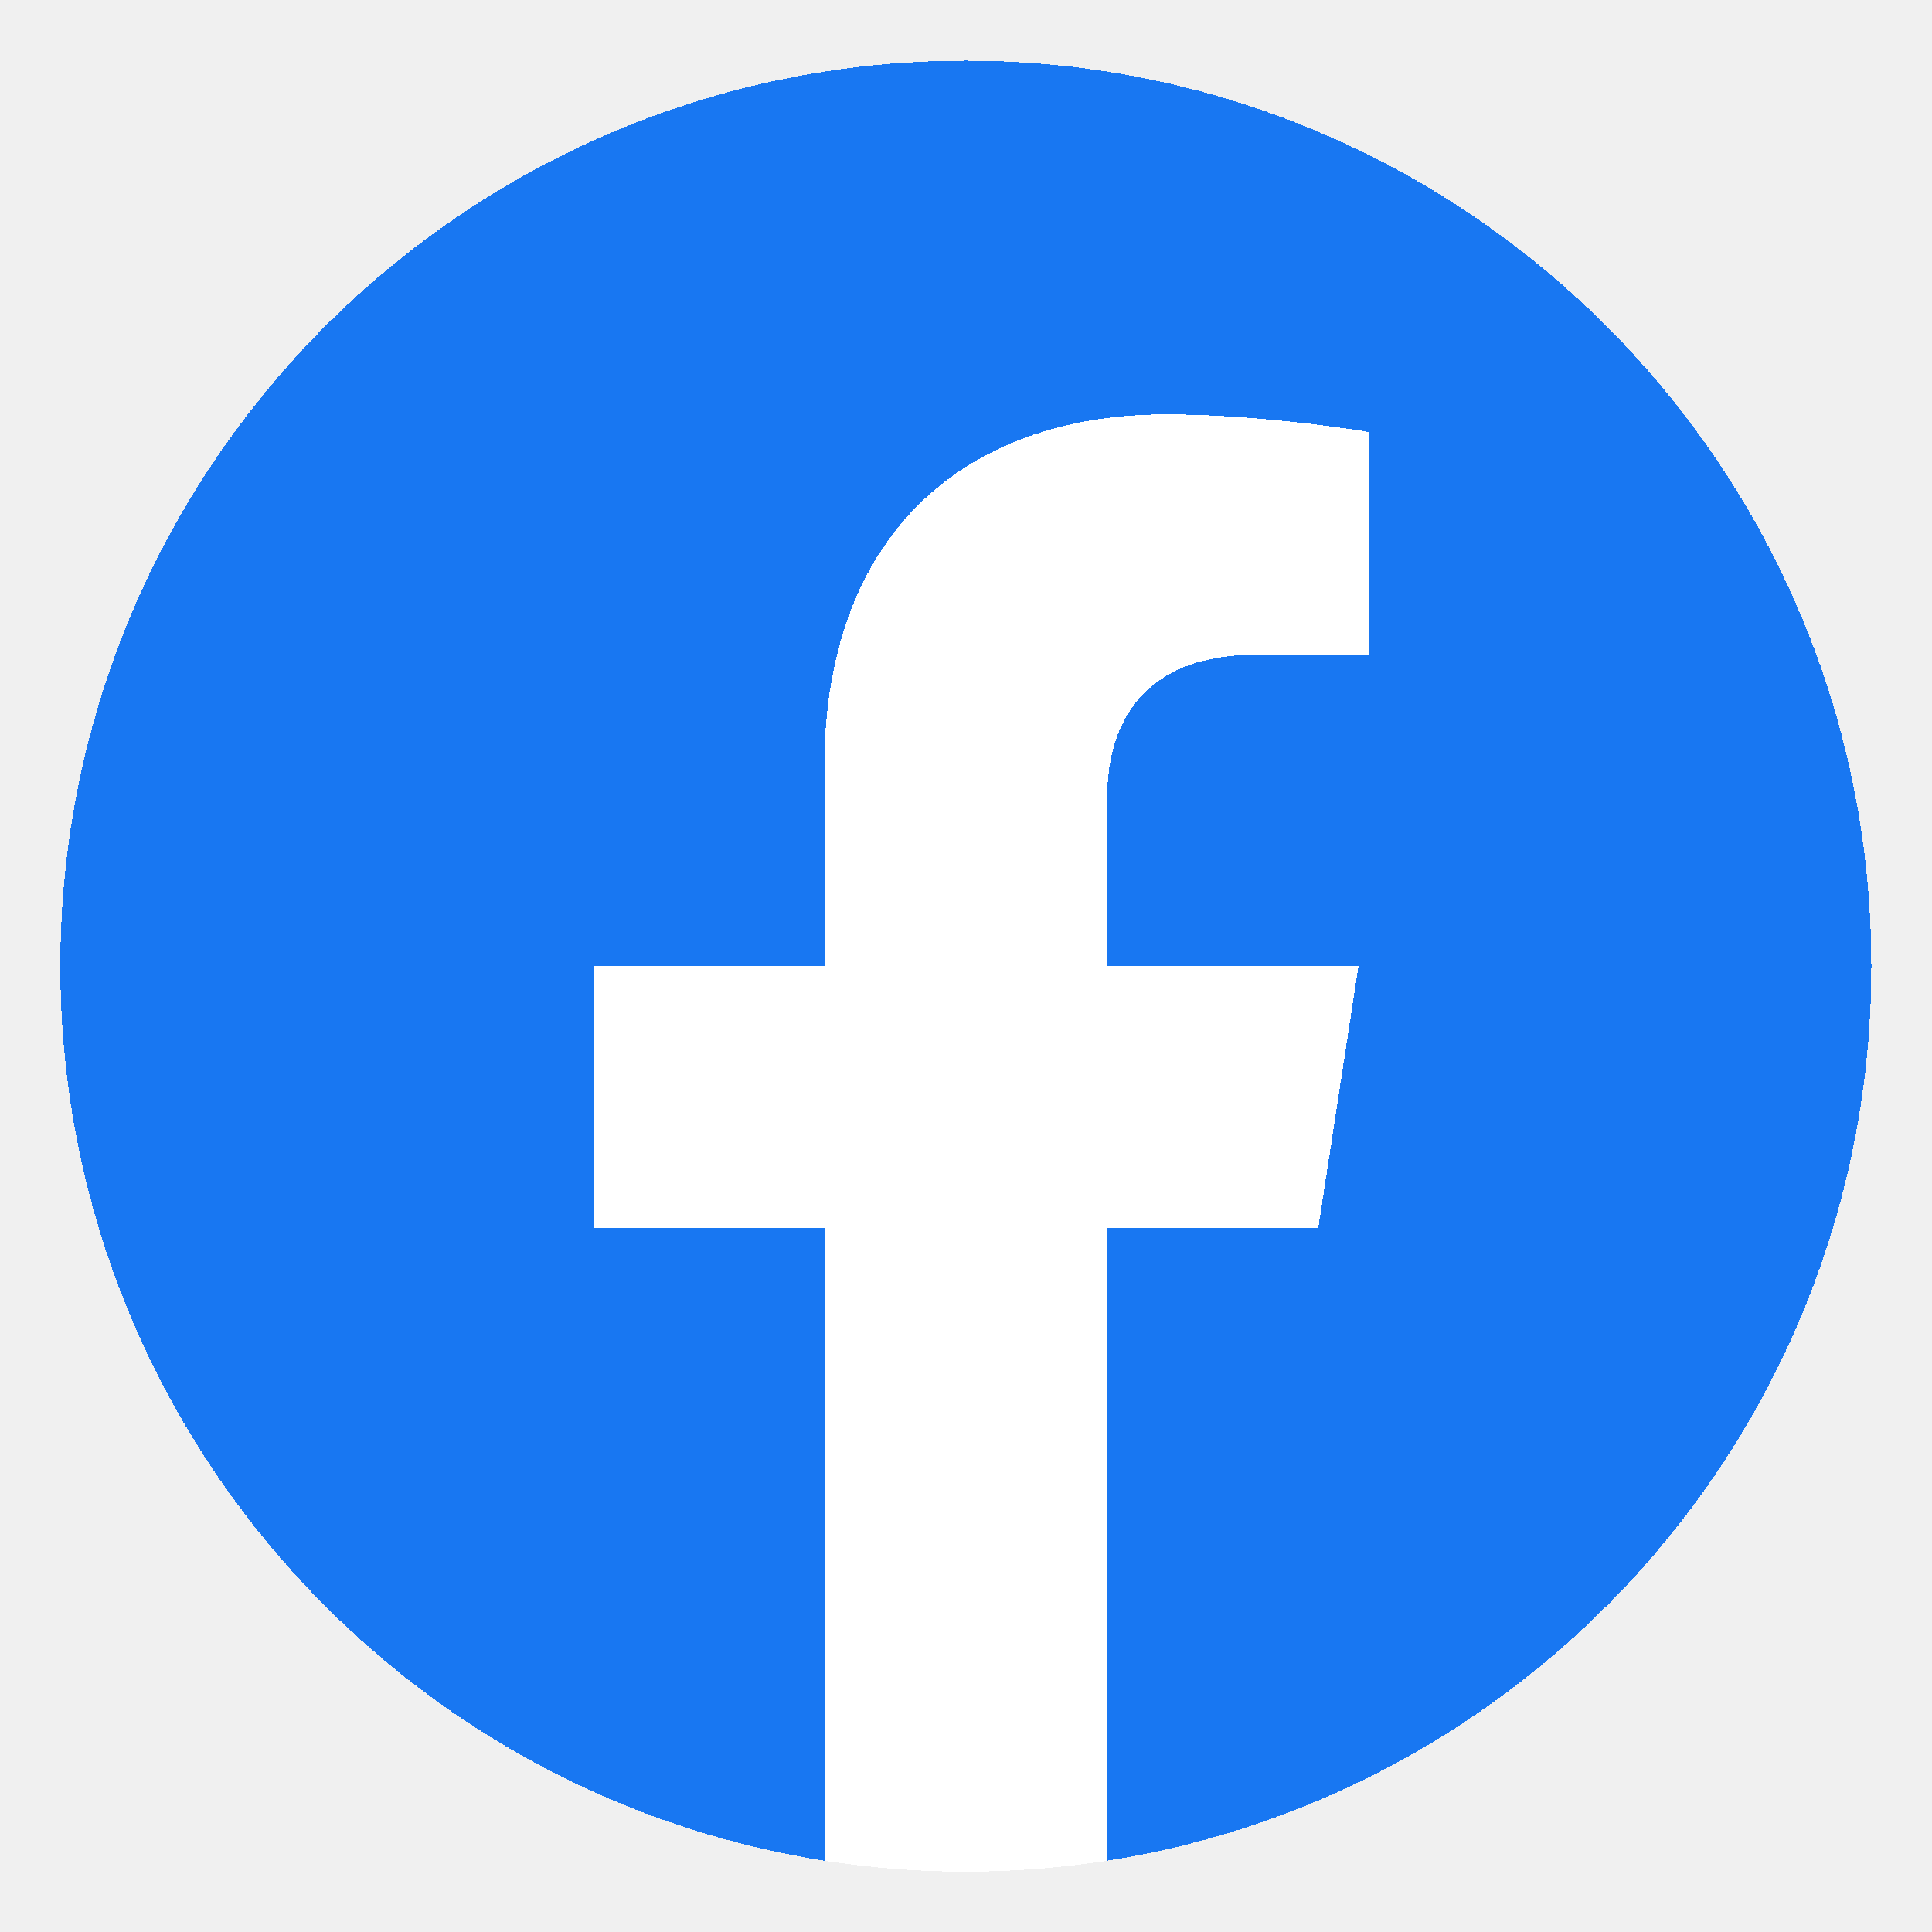
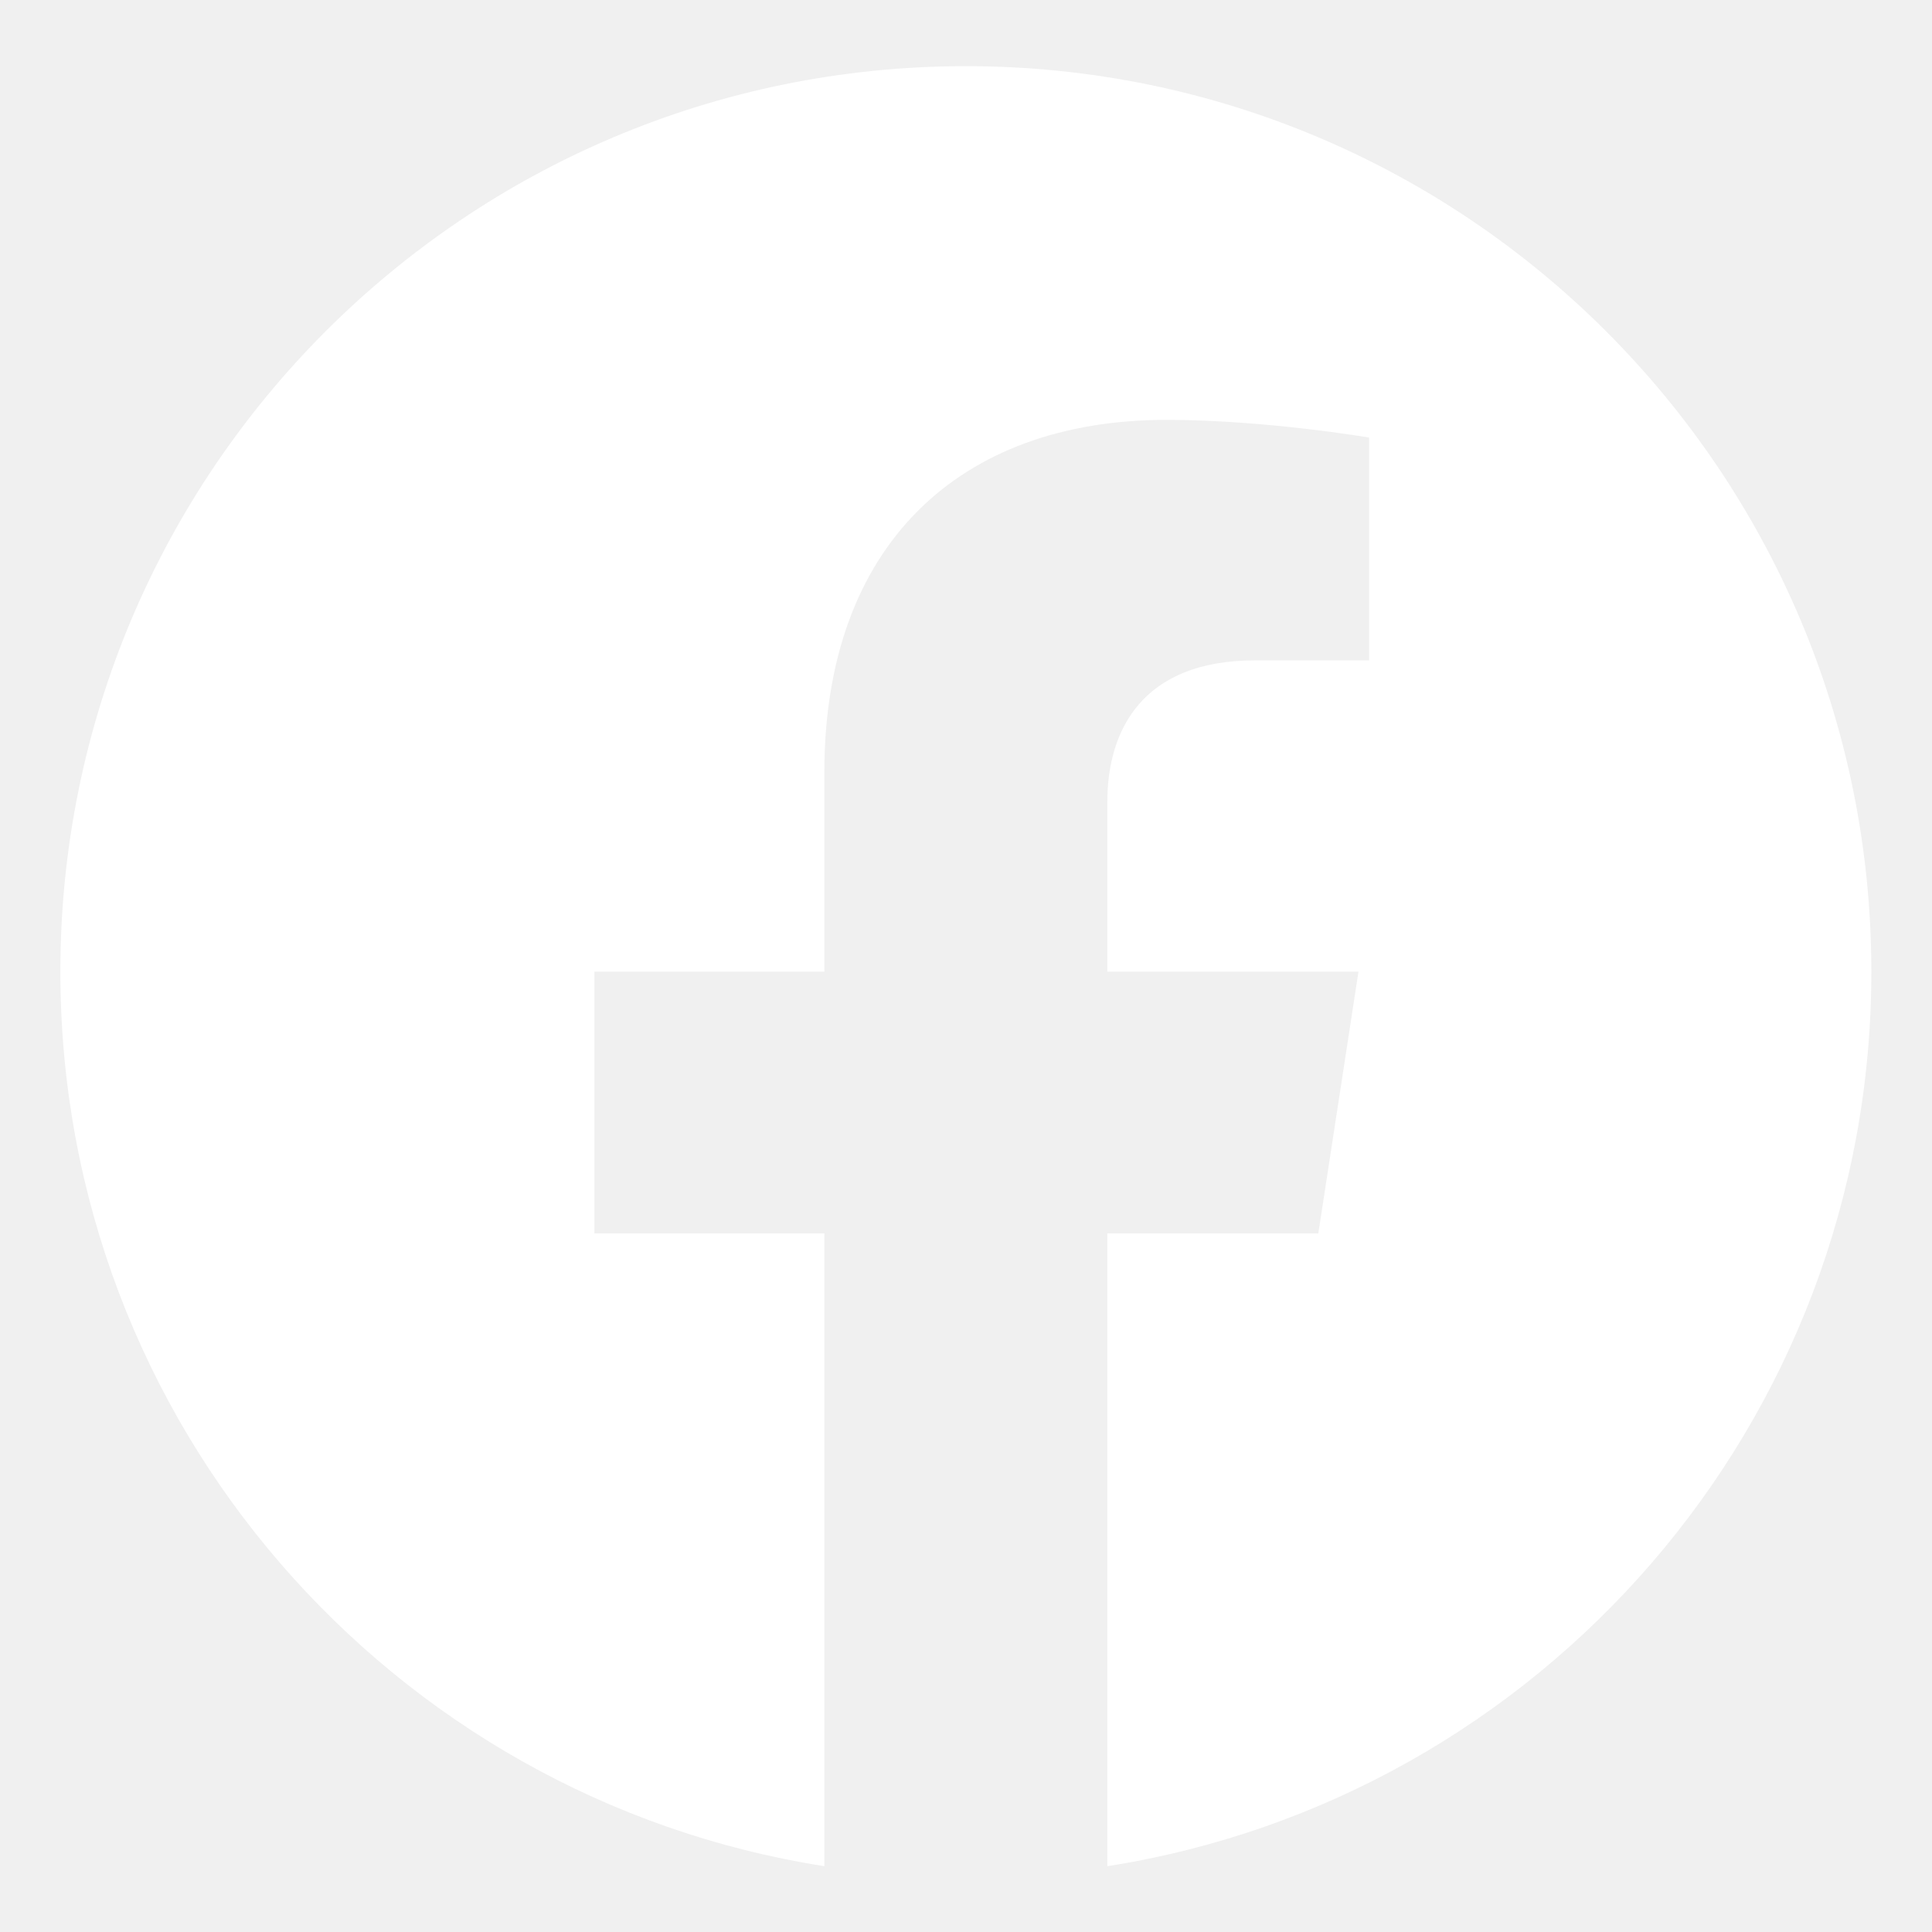
- <svg xmlns="http://www.w3.org/2000/svg" width="64" height="64" shape-rendering="crispEdges" version="1.1" viewBox="0 0 64 64" xml:space="preserve">
+ <svg xmlns="http://www.w3.org/2000/svg" width="64" height="64" version="1.1" viewBox="0 0 64 64" xml:space="preserve">
  <g transform="matrix(1.333 0 0 -1.333 0 64)">
-     <g transform="matrix(.004395 0 0 .004395 1.5 1.5)">
-       <path d="m1.024e4 5120c0 2828-2292 5120-5120 5120s-5120-2292-5120-5120c0-2556 1872-4674 4320-5058v3578h-1300v1480h1300v1128c0 1283 764.4 1992 1934 1992 560.2 0 1146-100 1146-100v-1260h-645.6c-636 0-834.4-394.7-834.4-799.6v-960.4h1420l-227-1480h-1193v-3578c2448 384.1 4320 2502 4320 5058" fill="#1877f2" />
-       <path d="m7113 3640 227 1480h-1420v960.4c0 404.9 198.4 799.6 834.4 799.6h645.6v1260s-585.9 100-1146 100c-1170 0-1934-708.8-1934-1992v-1128h-1300v-1480h1300v-3578c260.7-40.9 527.8-62.2 800-62.2s539.3 21.3 800 62.2v3578h1193" fill="#fff" />
+     <g transform="matrix(.004395 0 0 .004395 1.5 1.363)">
+       <path d="m1.024e4 5120c0 2828-2292 5120-5120 5120s-5120-2292-5120-5120c0-2556 1872-4674 4320-5058v3578h-1300v1480h1300v1128c0 1283 764.4 1992 1934 1992 560.2 0 1146-100 1146-100v-1260h-645.6c-636 0-834.4-394.7-834.4-799.6v-960.4h1420l-227-1480h-1193v-3578c2448 384.1 4320 2502 4320 5058" fill="#fff" />
    </g>
  </g>
</svg>
